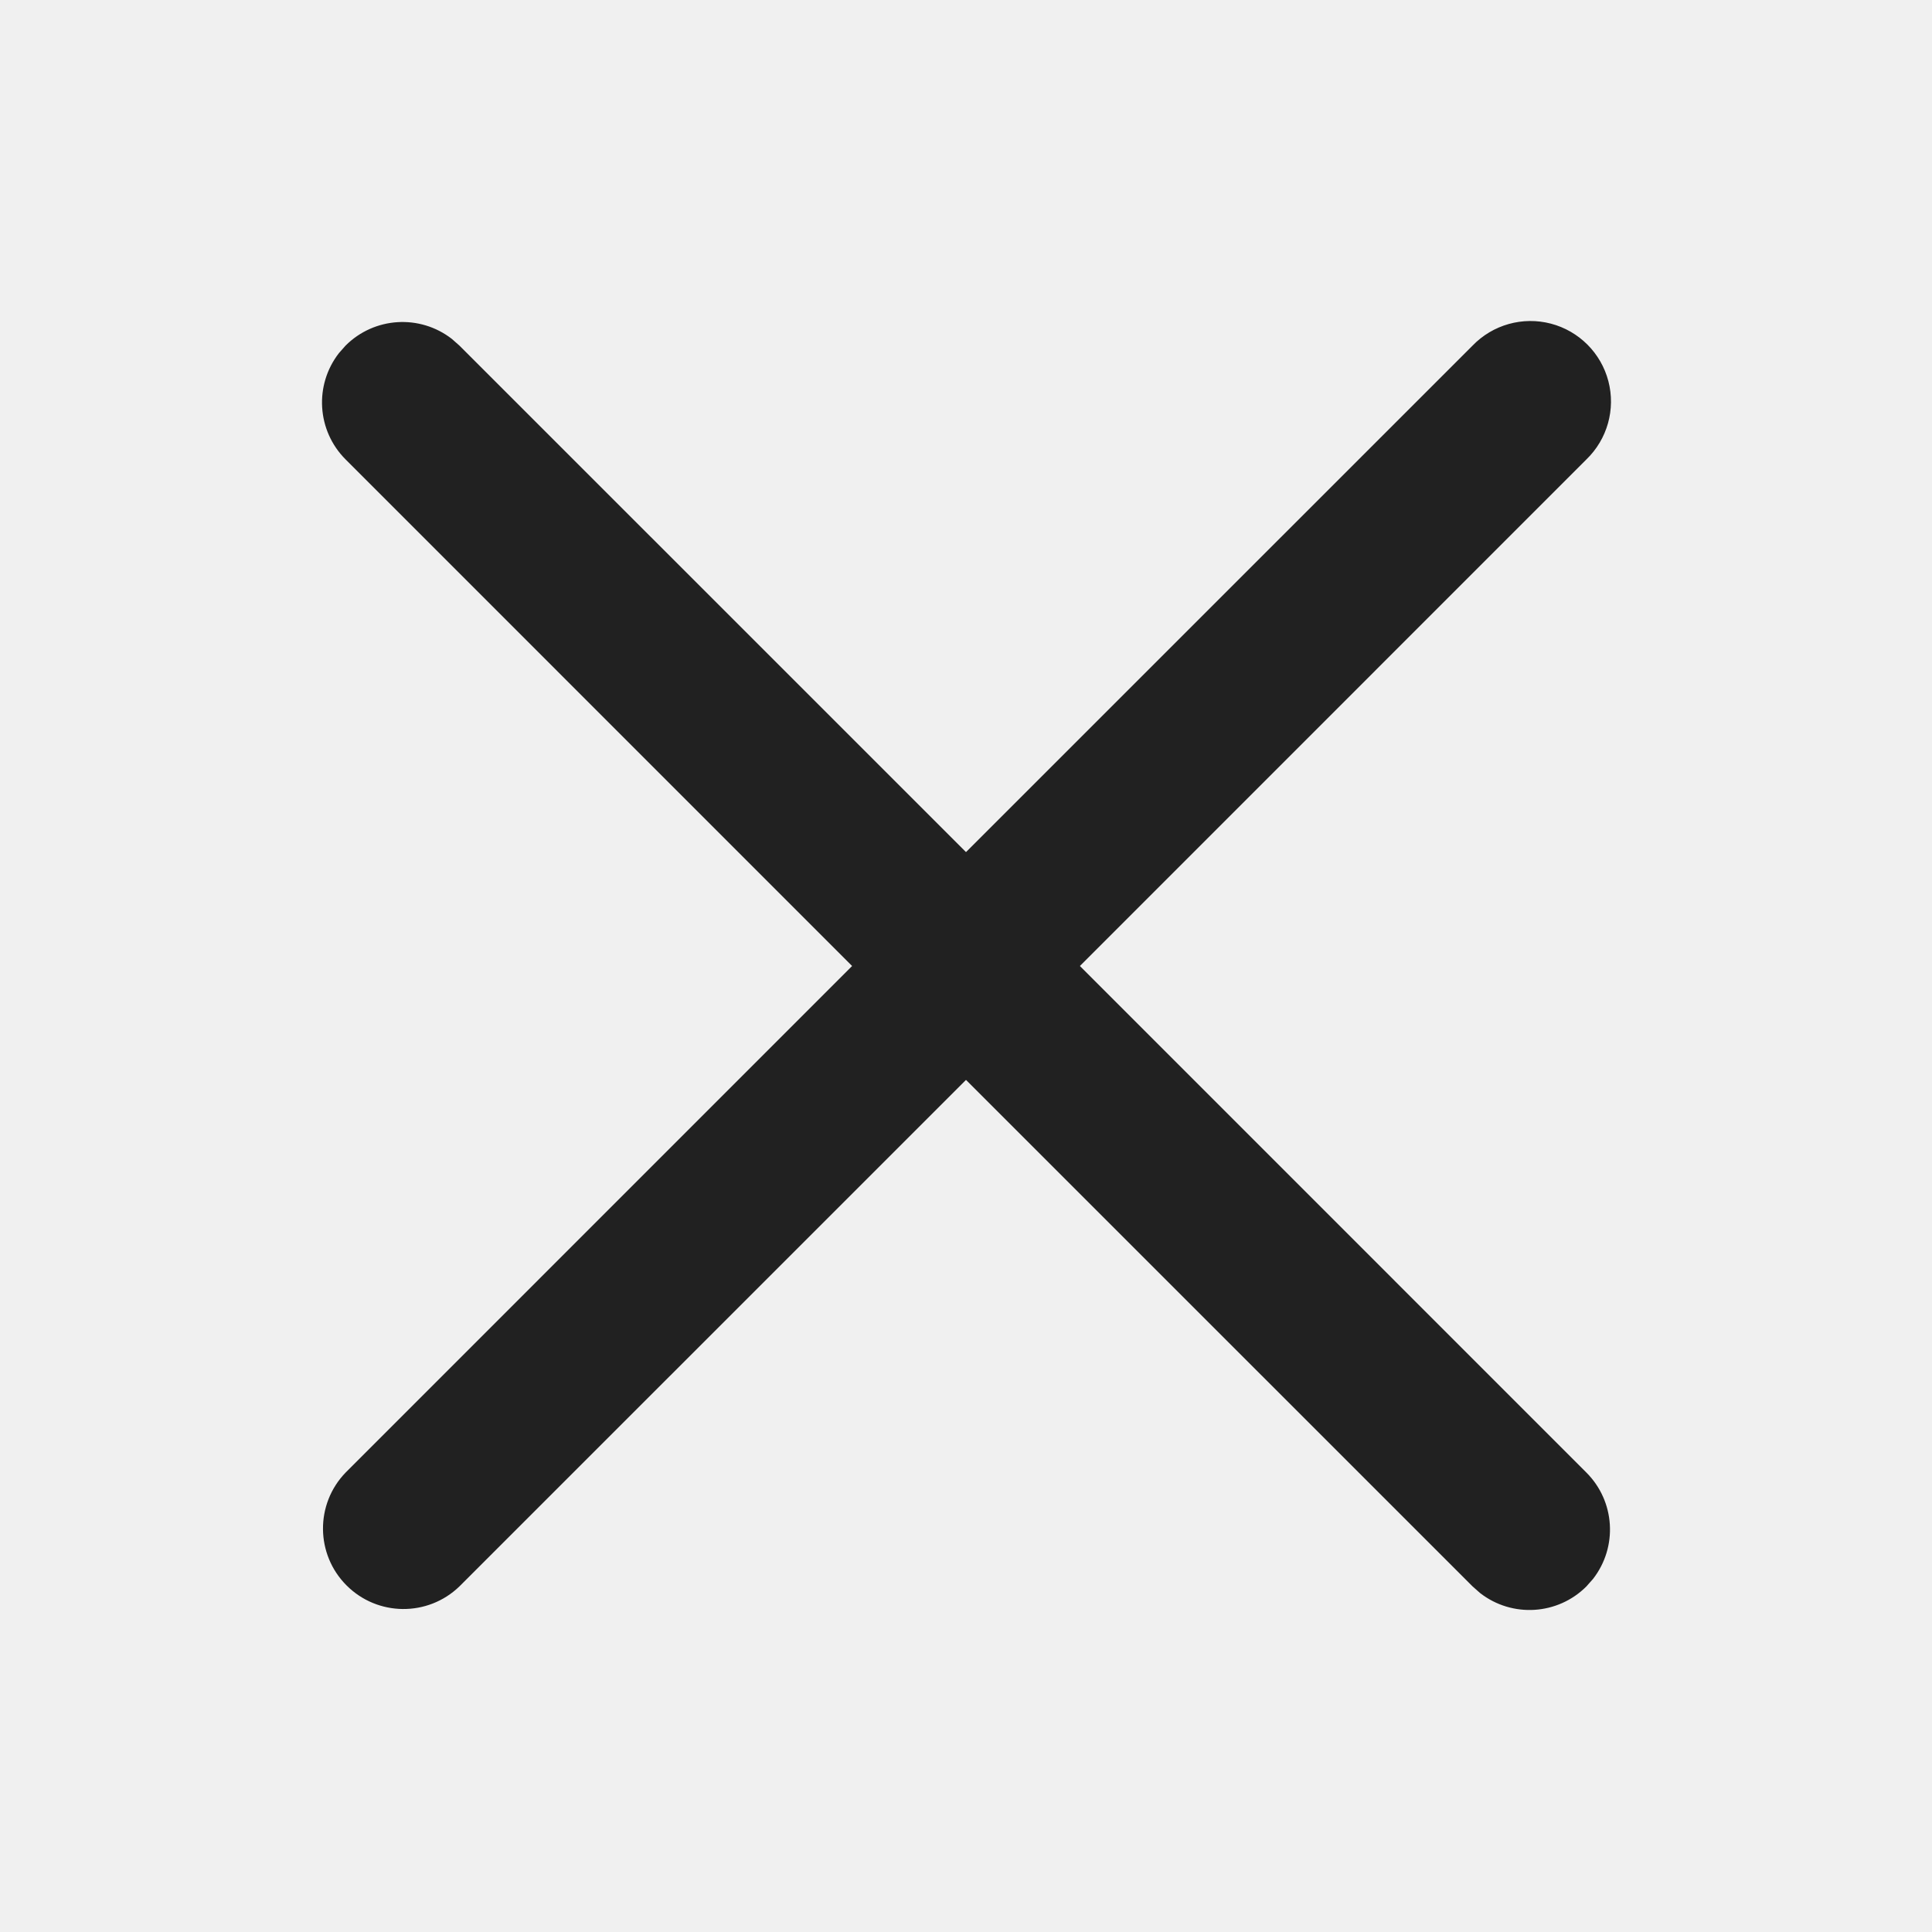
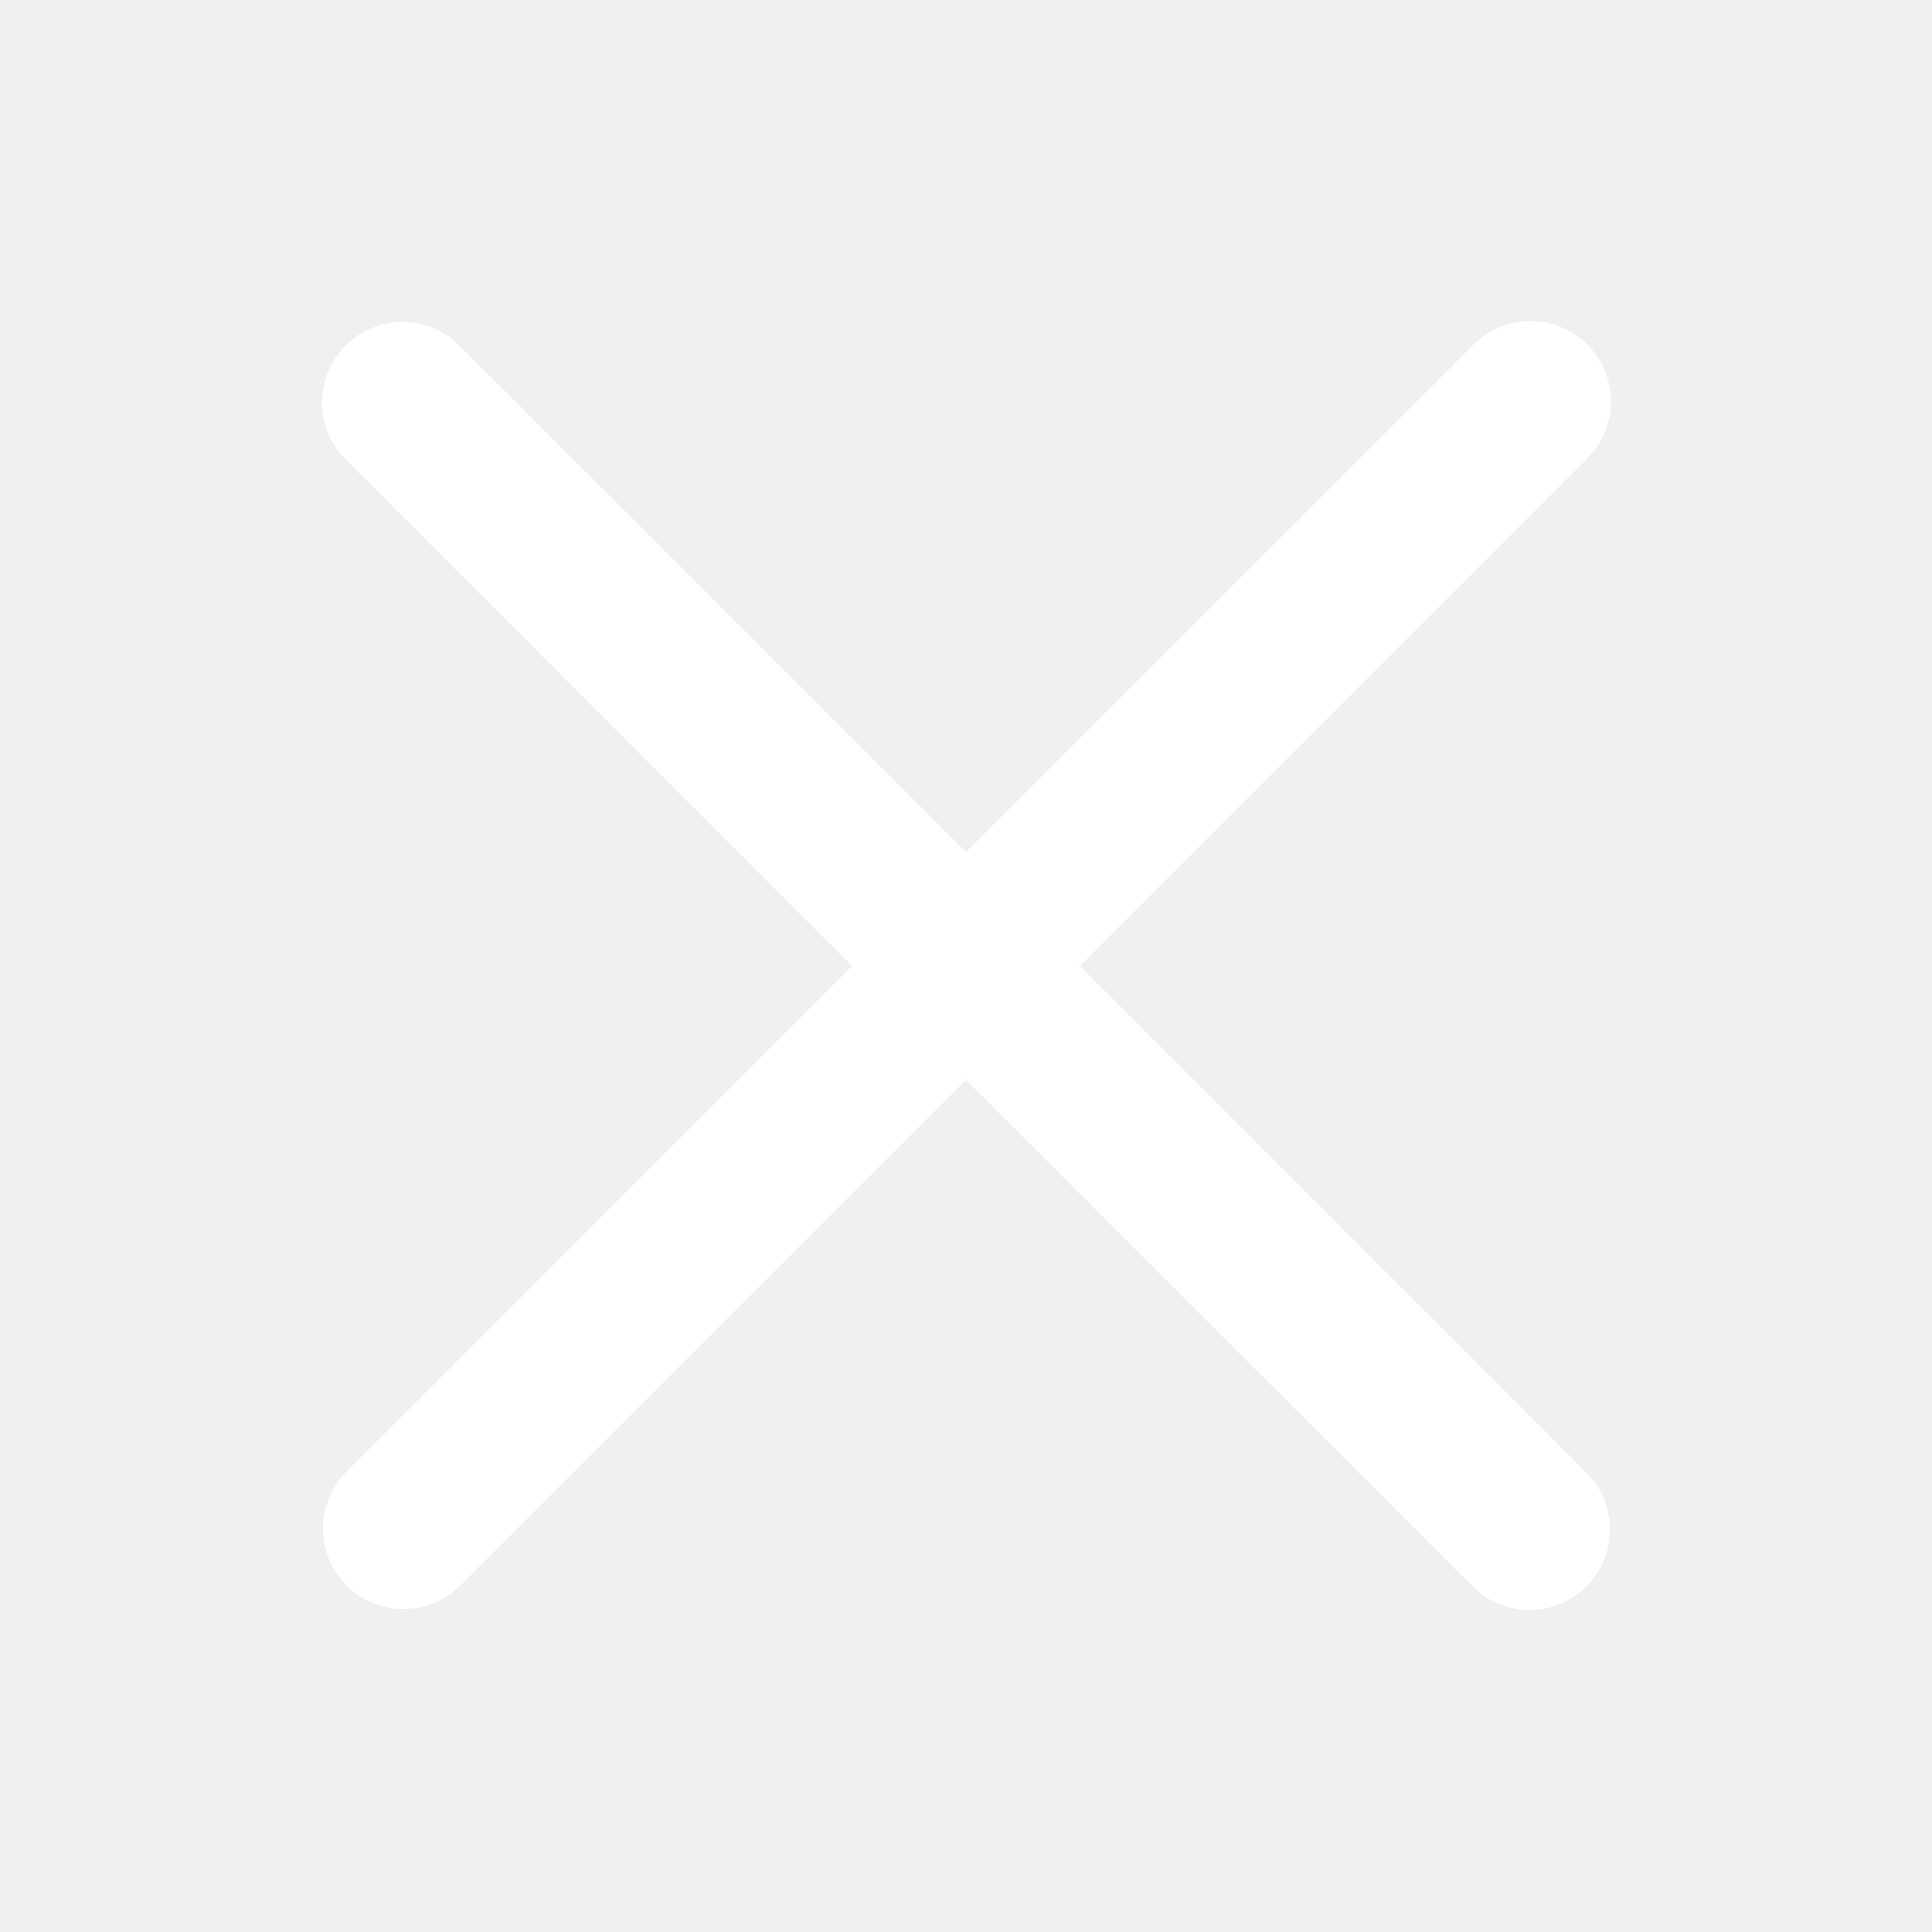
<svg xmlns="http://www.w3.org/2000/svg" width="24" height="24" fill="none" viewBox="0 0 24 24">
-   <path d="m4.21 4.387.083-.094a1 1 0 0 1 1.32-.083l.094.083L12 10.585l6.293-6.292a1 1 0 1 1 1.414 1.414L13.415 12l6.292 6.293a1 1 0 0 1 .083 1.32l-.083.094a1 1 0 0 1-1.32.083l-.094-.083L12 13.415l-6.293 6.292a1 1 0 0 1-1.414-1.414L10.585 12 4.293 5.707a1 1 0 0 1-.083-1.32l.083-.094-.083.094Z" fill="#212121" />
+   <path d="m4.21 4.387.083-.094a1 1 0 0 1 1.32-.083l.094.083L12 10.585l6.293-6.292a1 1 0 1 1 1.414 1.414L13.415 12l6.292 6.293a1 1 0 0 1 .083 1.32l-.083.094a1 1 0 0 1-1.32.083l-.094-.083L12 13.415l-6.293 6.292a1 1 0 0 1-1.414-1.414L10.585 12 4.293 5.707a1 1 0 0 1-.083-1.32l.083-.094-.083.094Z" fill="#FFFFFF" />
</svg>
